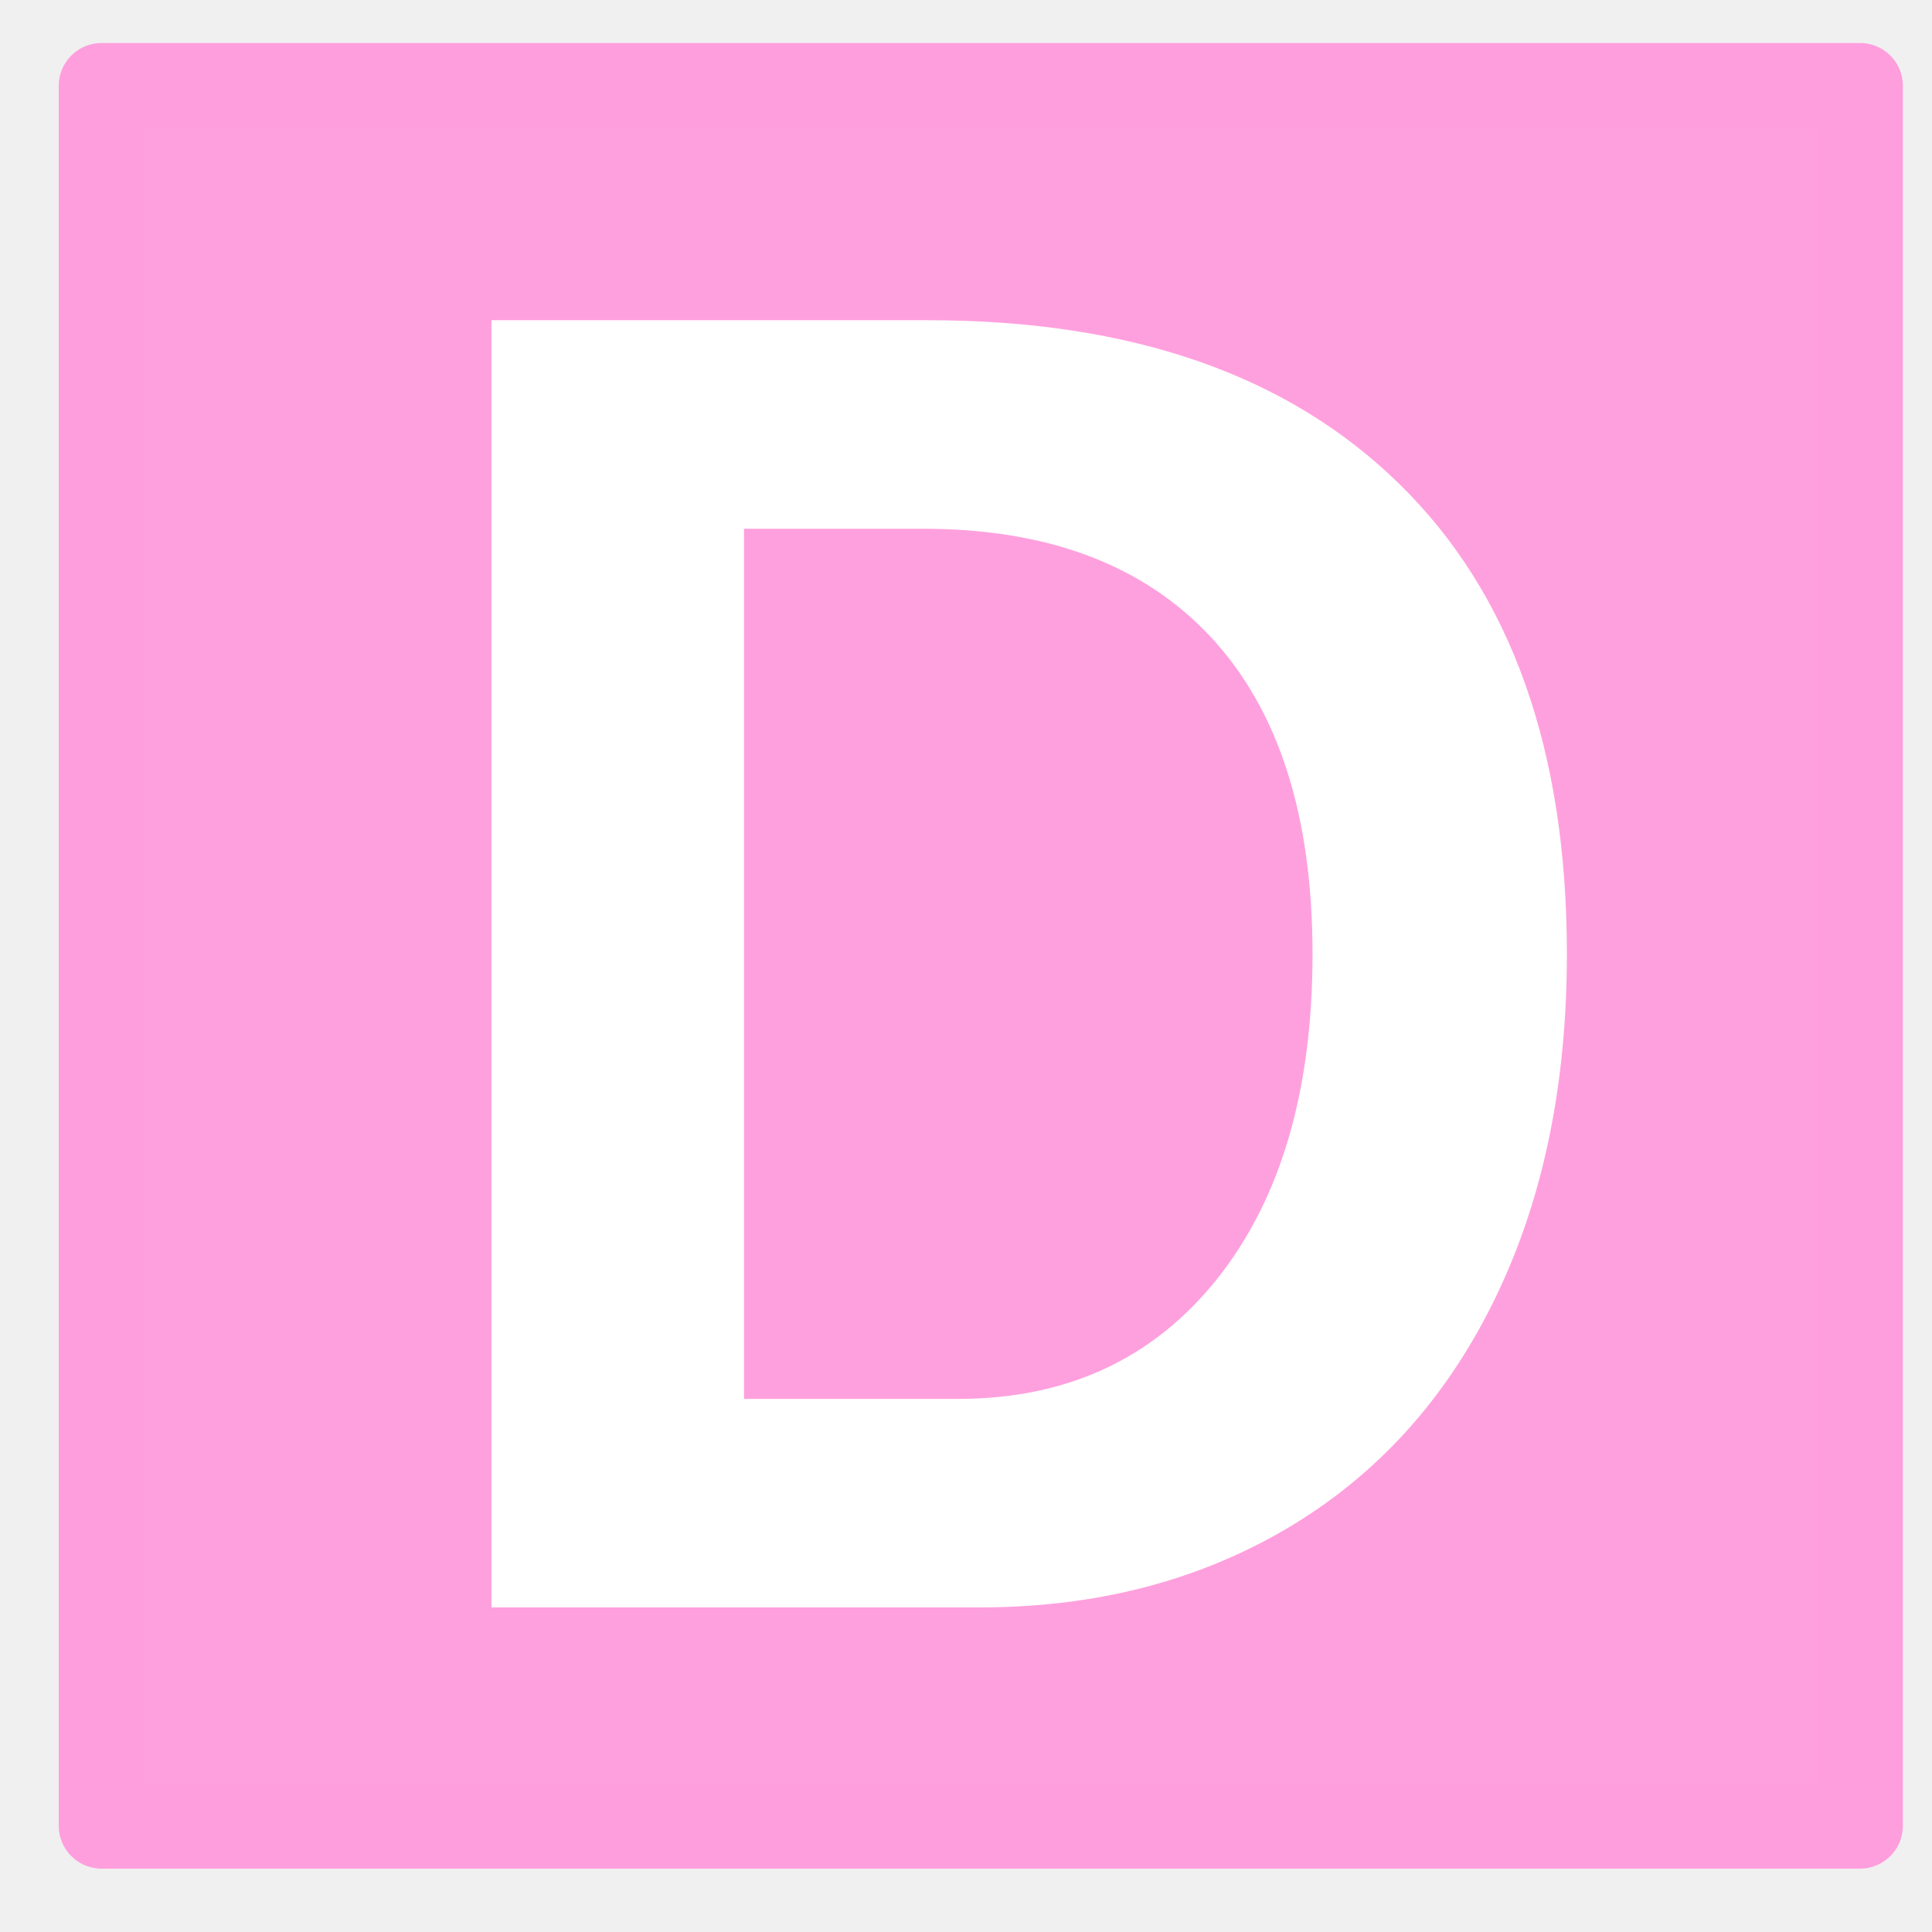
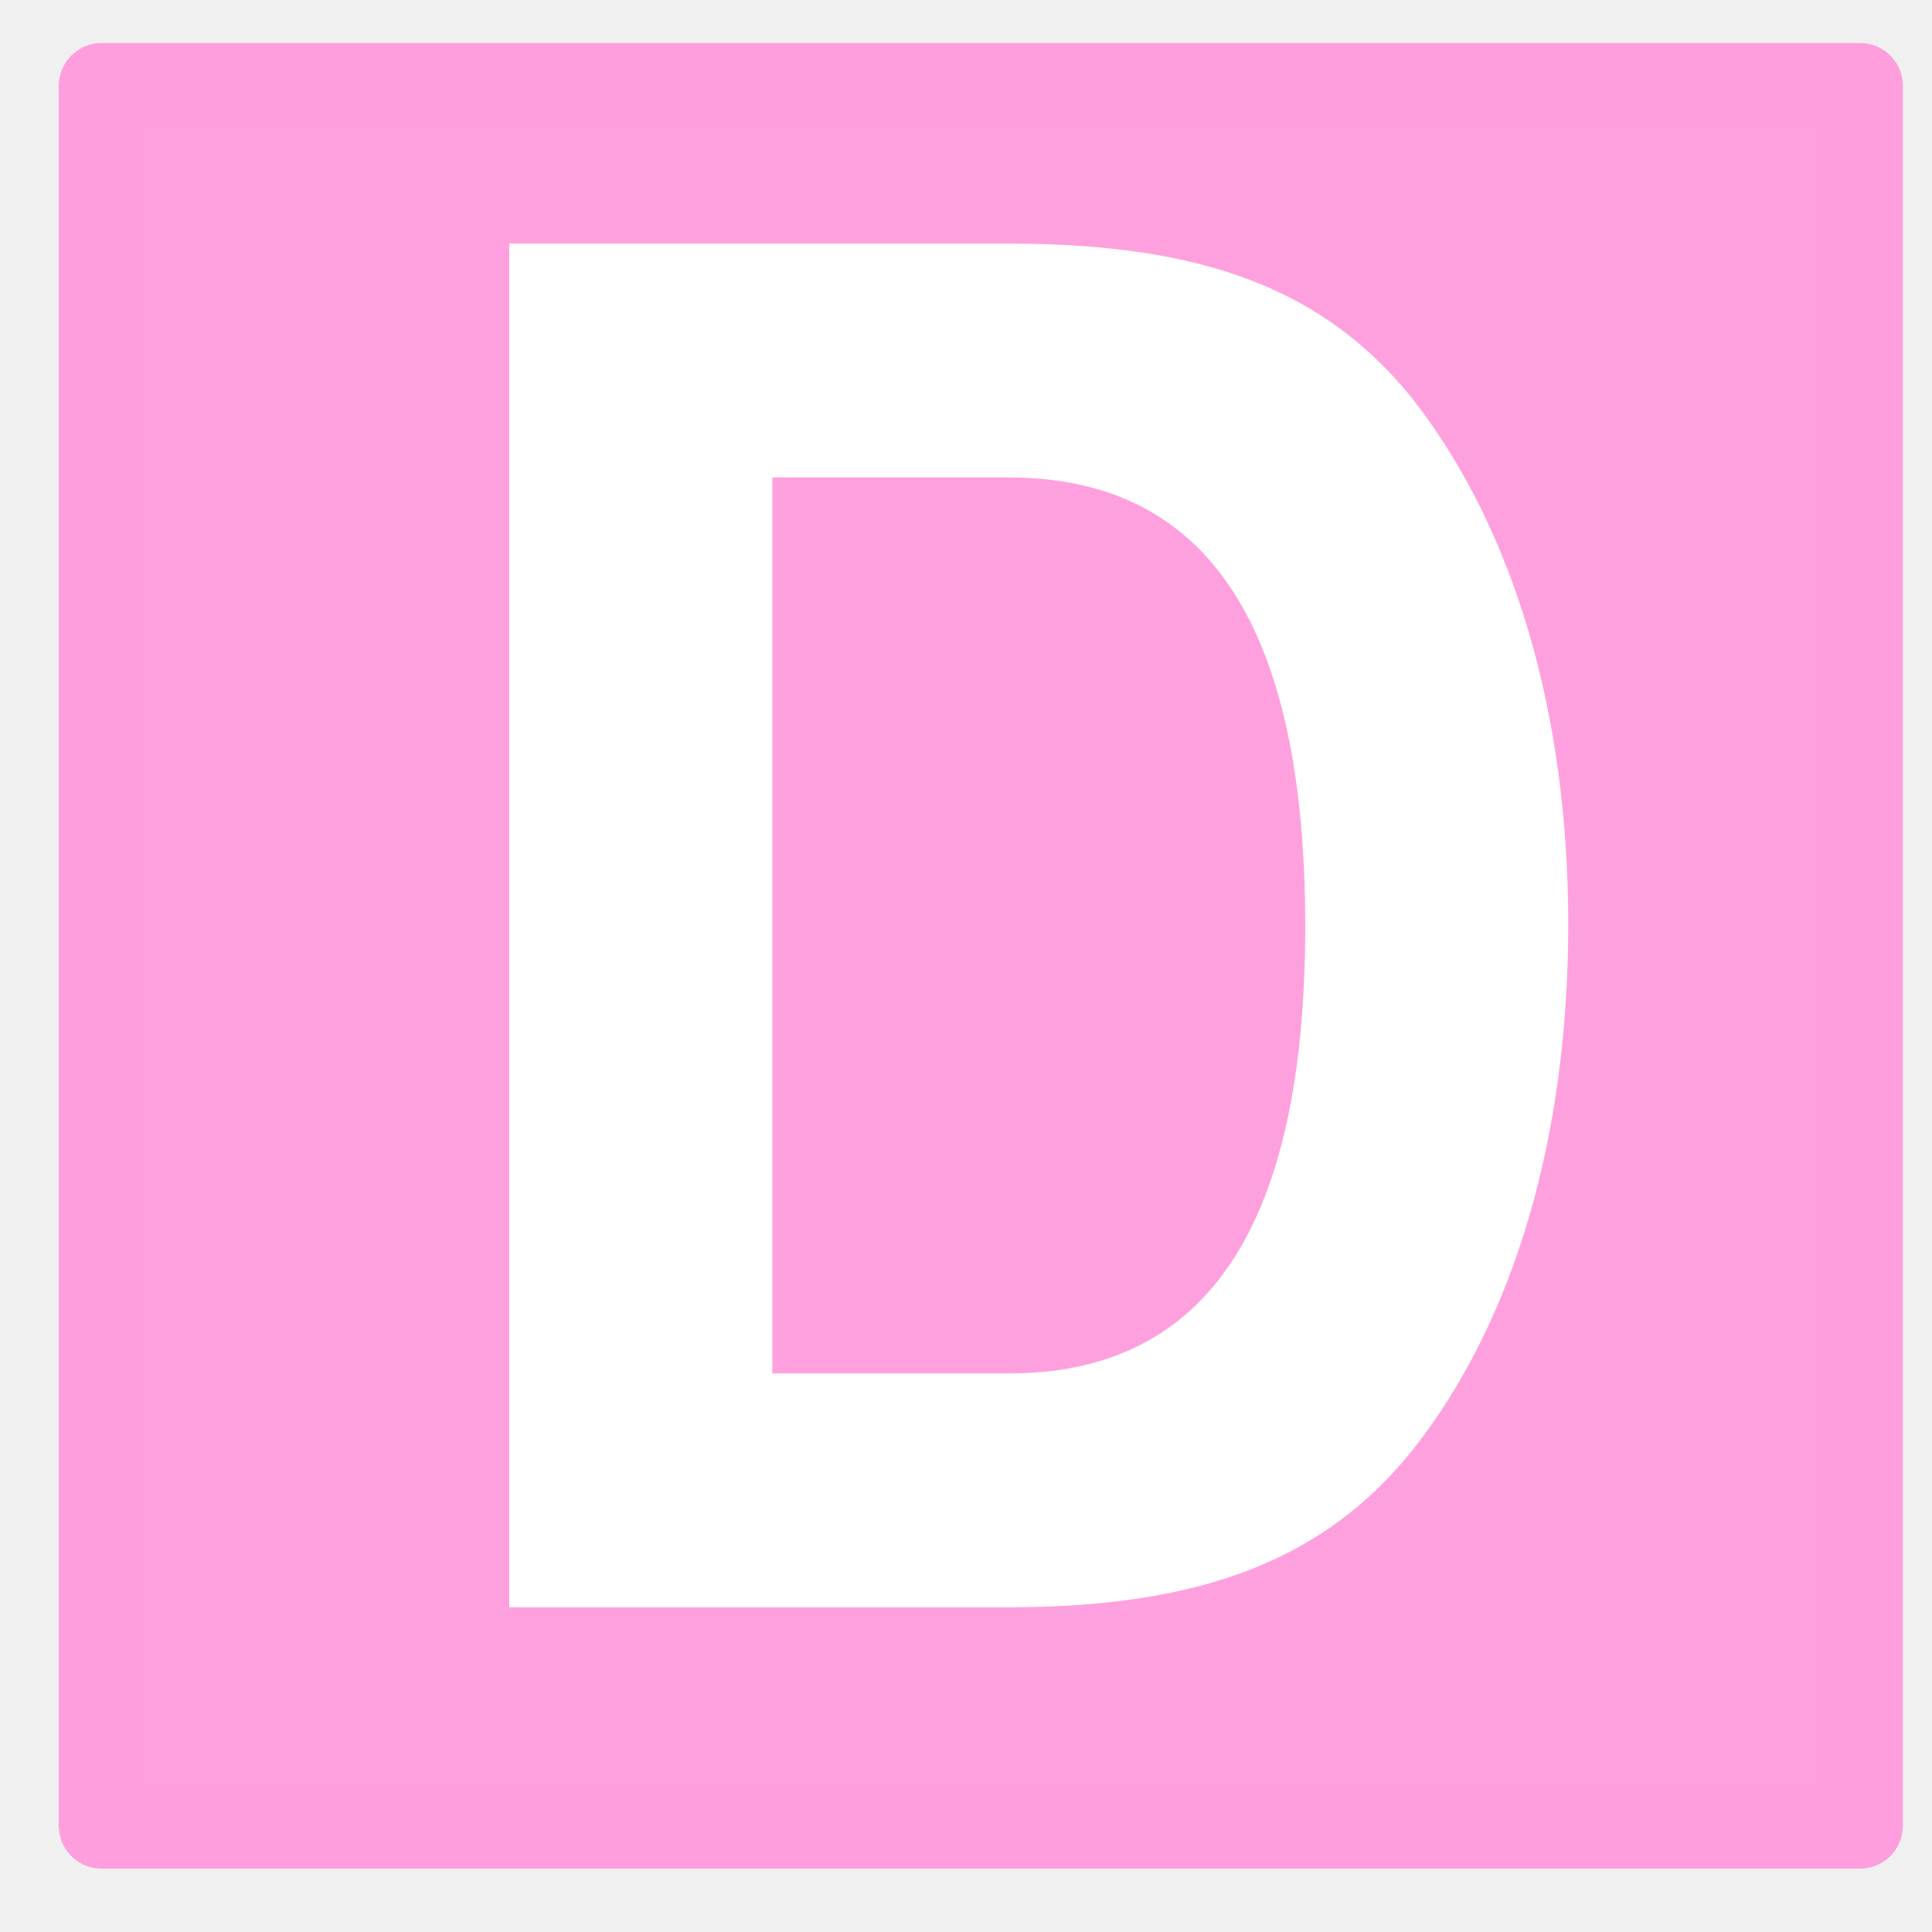
<svg xmlns="http://www.w3.org/2000/svg" width="64" height="64" id="svg4700" version="1.1" viewBox="0 0 64 64">
  <defs id="defs4702" />
  <g id="layer1">
    <rect style="fill:#ffa0de;fill-opacity:1;stroke:#ff9edd;stroke-width:2.835;stroke-miterlimit:4;stroke-dasharray:none;stroke-opacity:1;stroke-linejoin:round" id="rect4139" width="58.253" height="57.641" x="3.364" y="2.842" />
    <text xml:space="preserve" style="font-style:normal;font-weight:normal;font-size:73.587px;line-height:125%;font-family:sans-serif;letter-spacing:0px;word-spacing:0px;fill:#ffffff;fill-opacity:1;stroke:none;stroke-width:1px;stroke-linecap:butt;stroke-linejoin:miter;stroke-opacity:1" x="12.802" y="51.549" id="text4141" transform="scale(0.9681339,1.032915)">
-       <tspan id="tspan4143" x="12.802" y="51.549" style="font-style:normal;font-variant:normal;font-weight:bold;font-stretch:normal;font-family:Arial;-inkscape-font-specification:'Arial Bold';fill:#ffffff;fill-opacity:1;font-size:60px">D</tspan>
+       <tspan id="tspan4143" x="12.802" y="51.549" style="font-style:normal;font-variant:normal;font-weight:bold;font-stretch:normal;font-family:Helvetica;-inkscape-font-specification:'Helvetica Bold';fill:#ffffff;fill-opacity:1;font-size:60px">D</tspan>
    </text>
  </g>
</svg>
